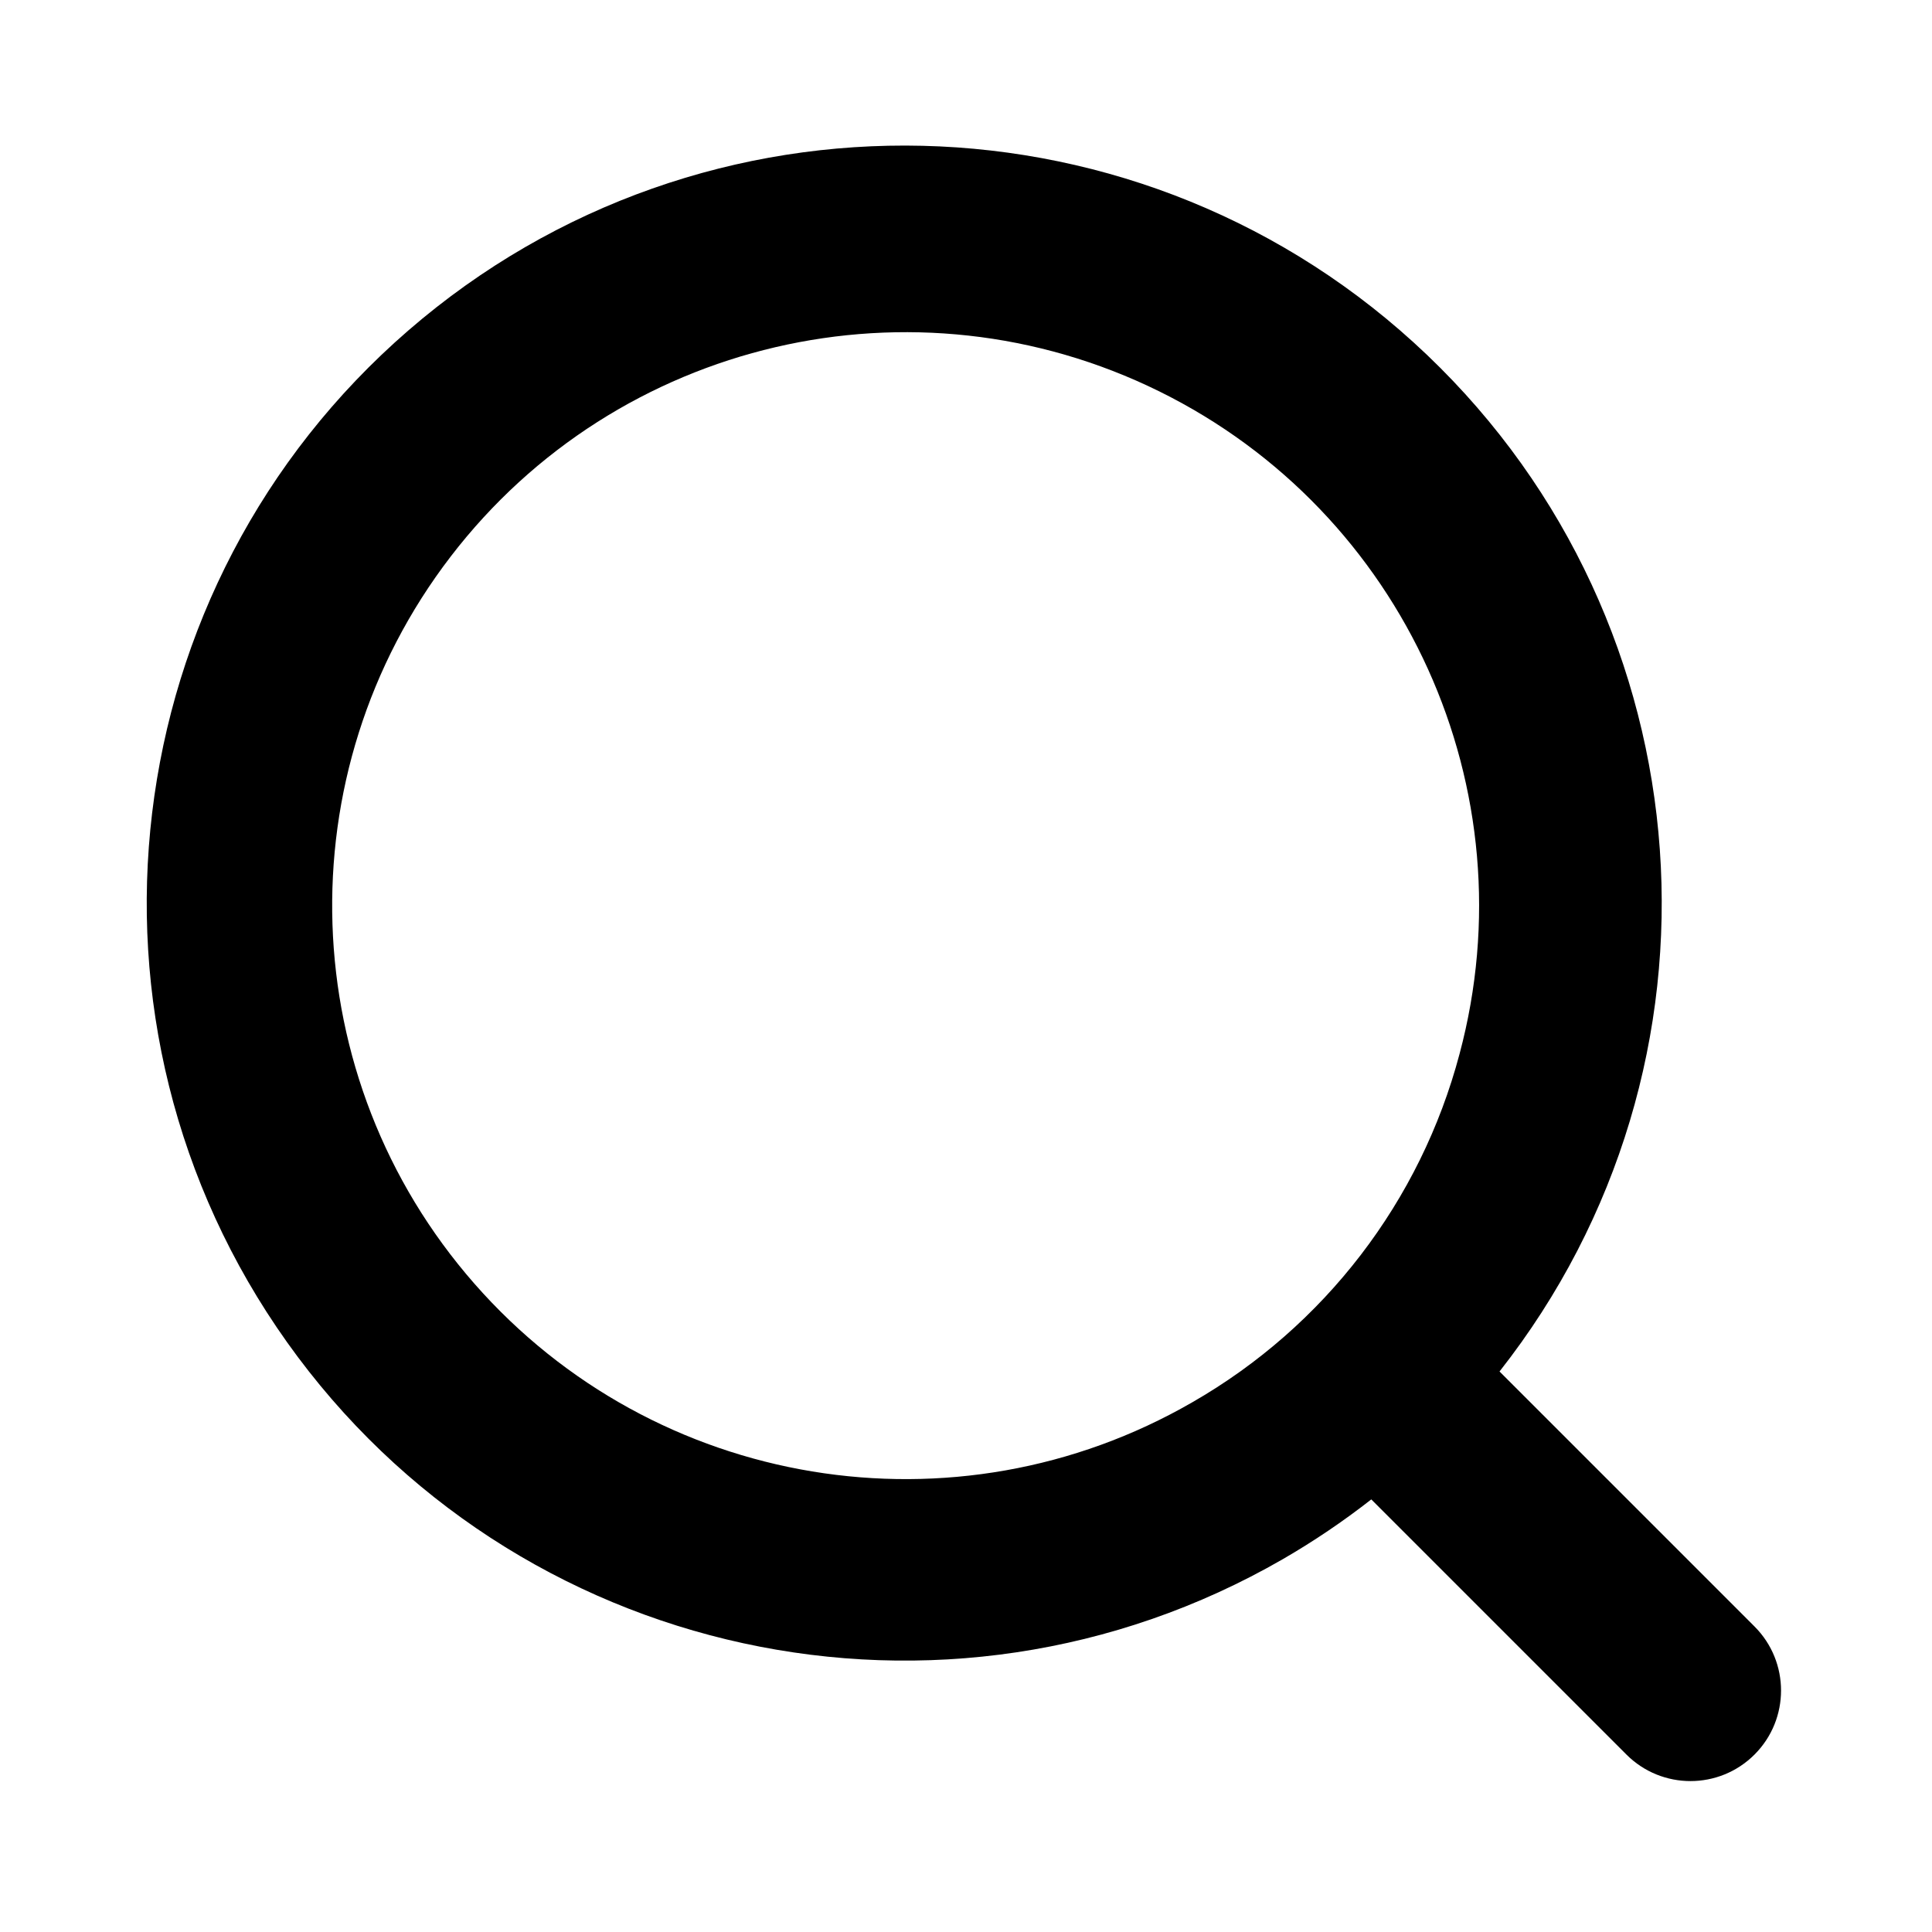
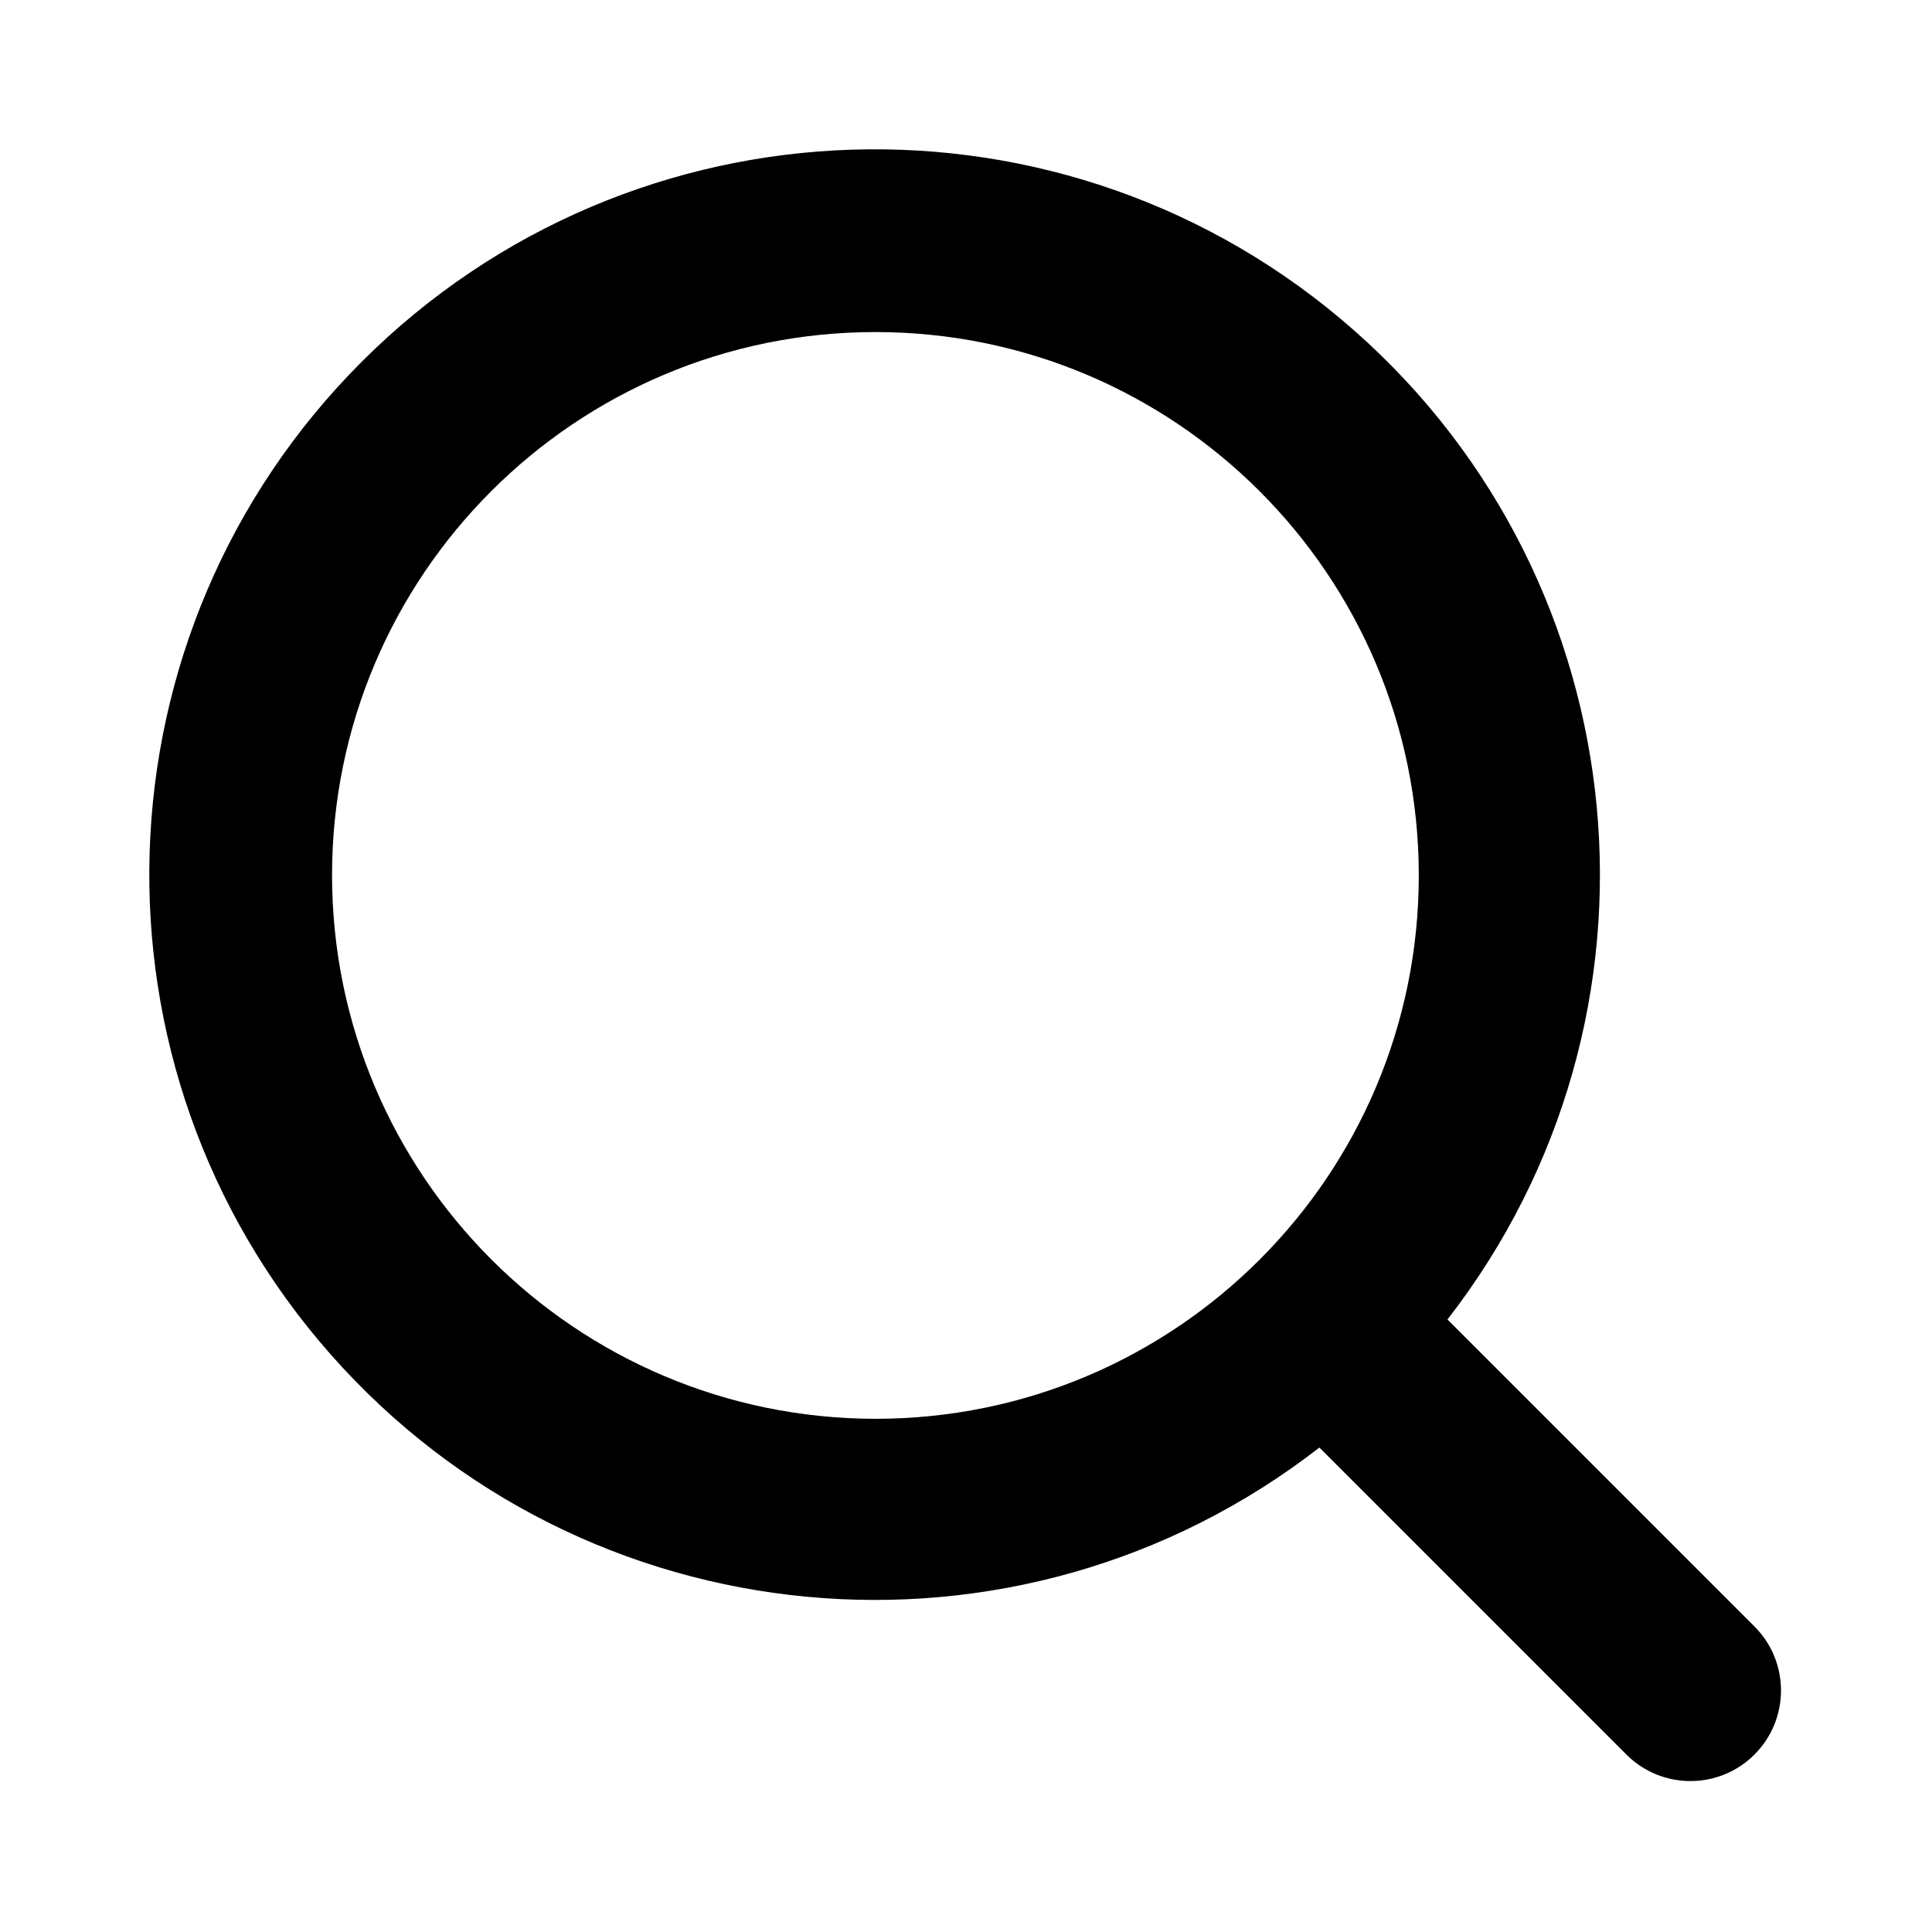
<svg xmlns="http://www.w3.org/2000/svg" id="Flat" viewBox="0 0 256.001 256.001">
-   <path d="M232.483,215.518l-33.788-33.788a100.371,100.371,0,1,0-28.707,24.863,101.414,101.414,0,0,0,11.715-7.913l33.809,33.809a12,12,0,0,0,16.971-16.971Zm-74.494-29.709a75.984,75.984,0,1,1,35.404-46.139A75.489,75.489,0,0,1,157.989,185.809Z" />
+   <path d="M232.477,215.516l-40.678-40.678a96.108,96.108,0,1,0-16.972,16.97l40.679,40.679a12,12,0,1,0,16.971-16.971ZM43.997,116a72,72,0,1,1,72,72A72.081,72.081,0,0,1,43.997,116Z" />
</svg>
